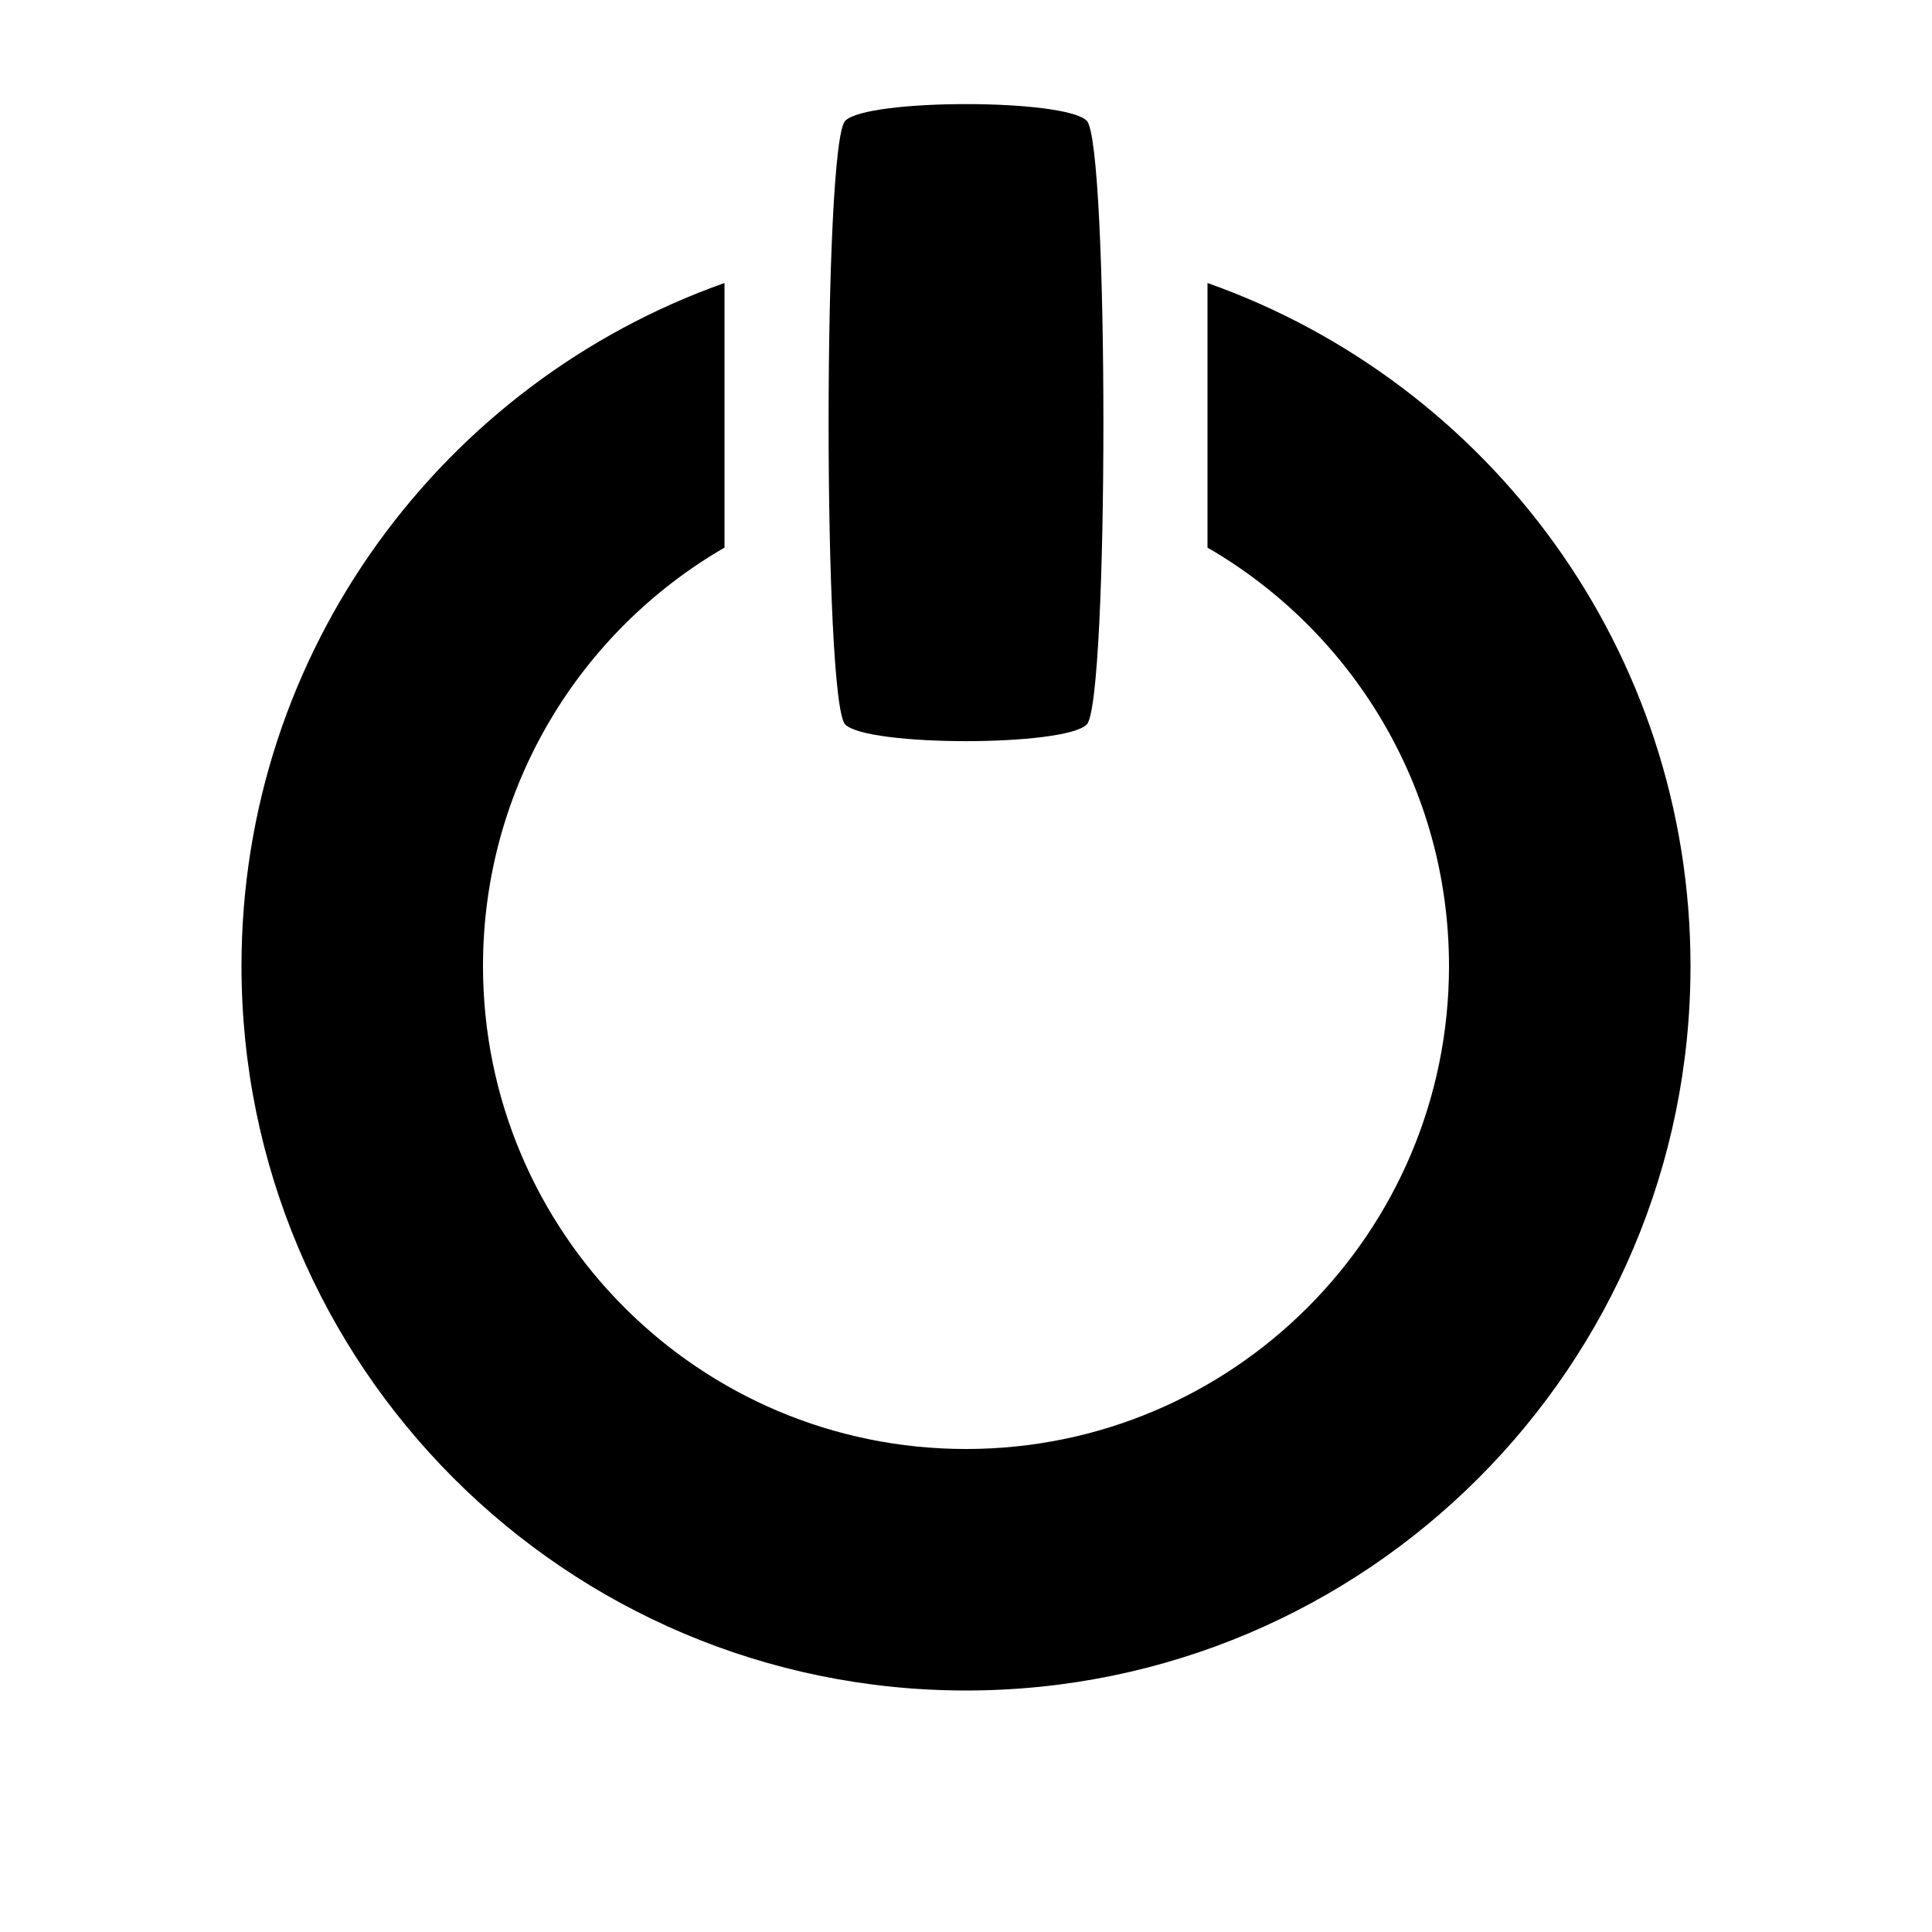
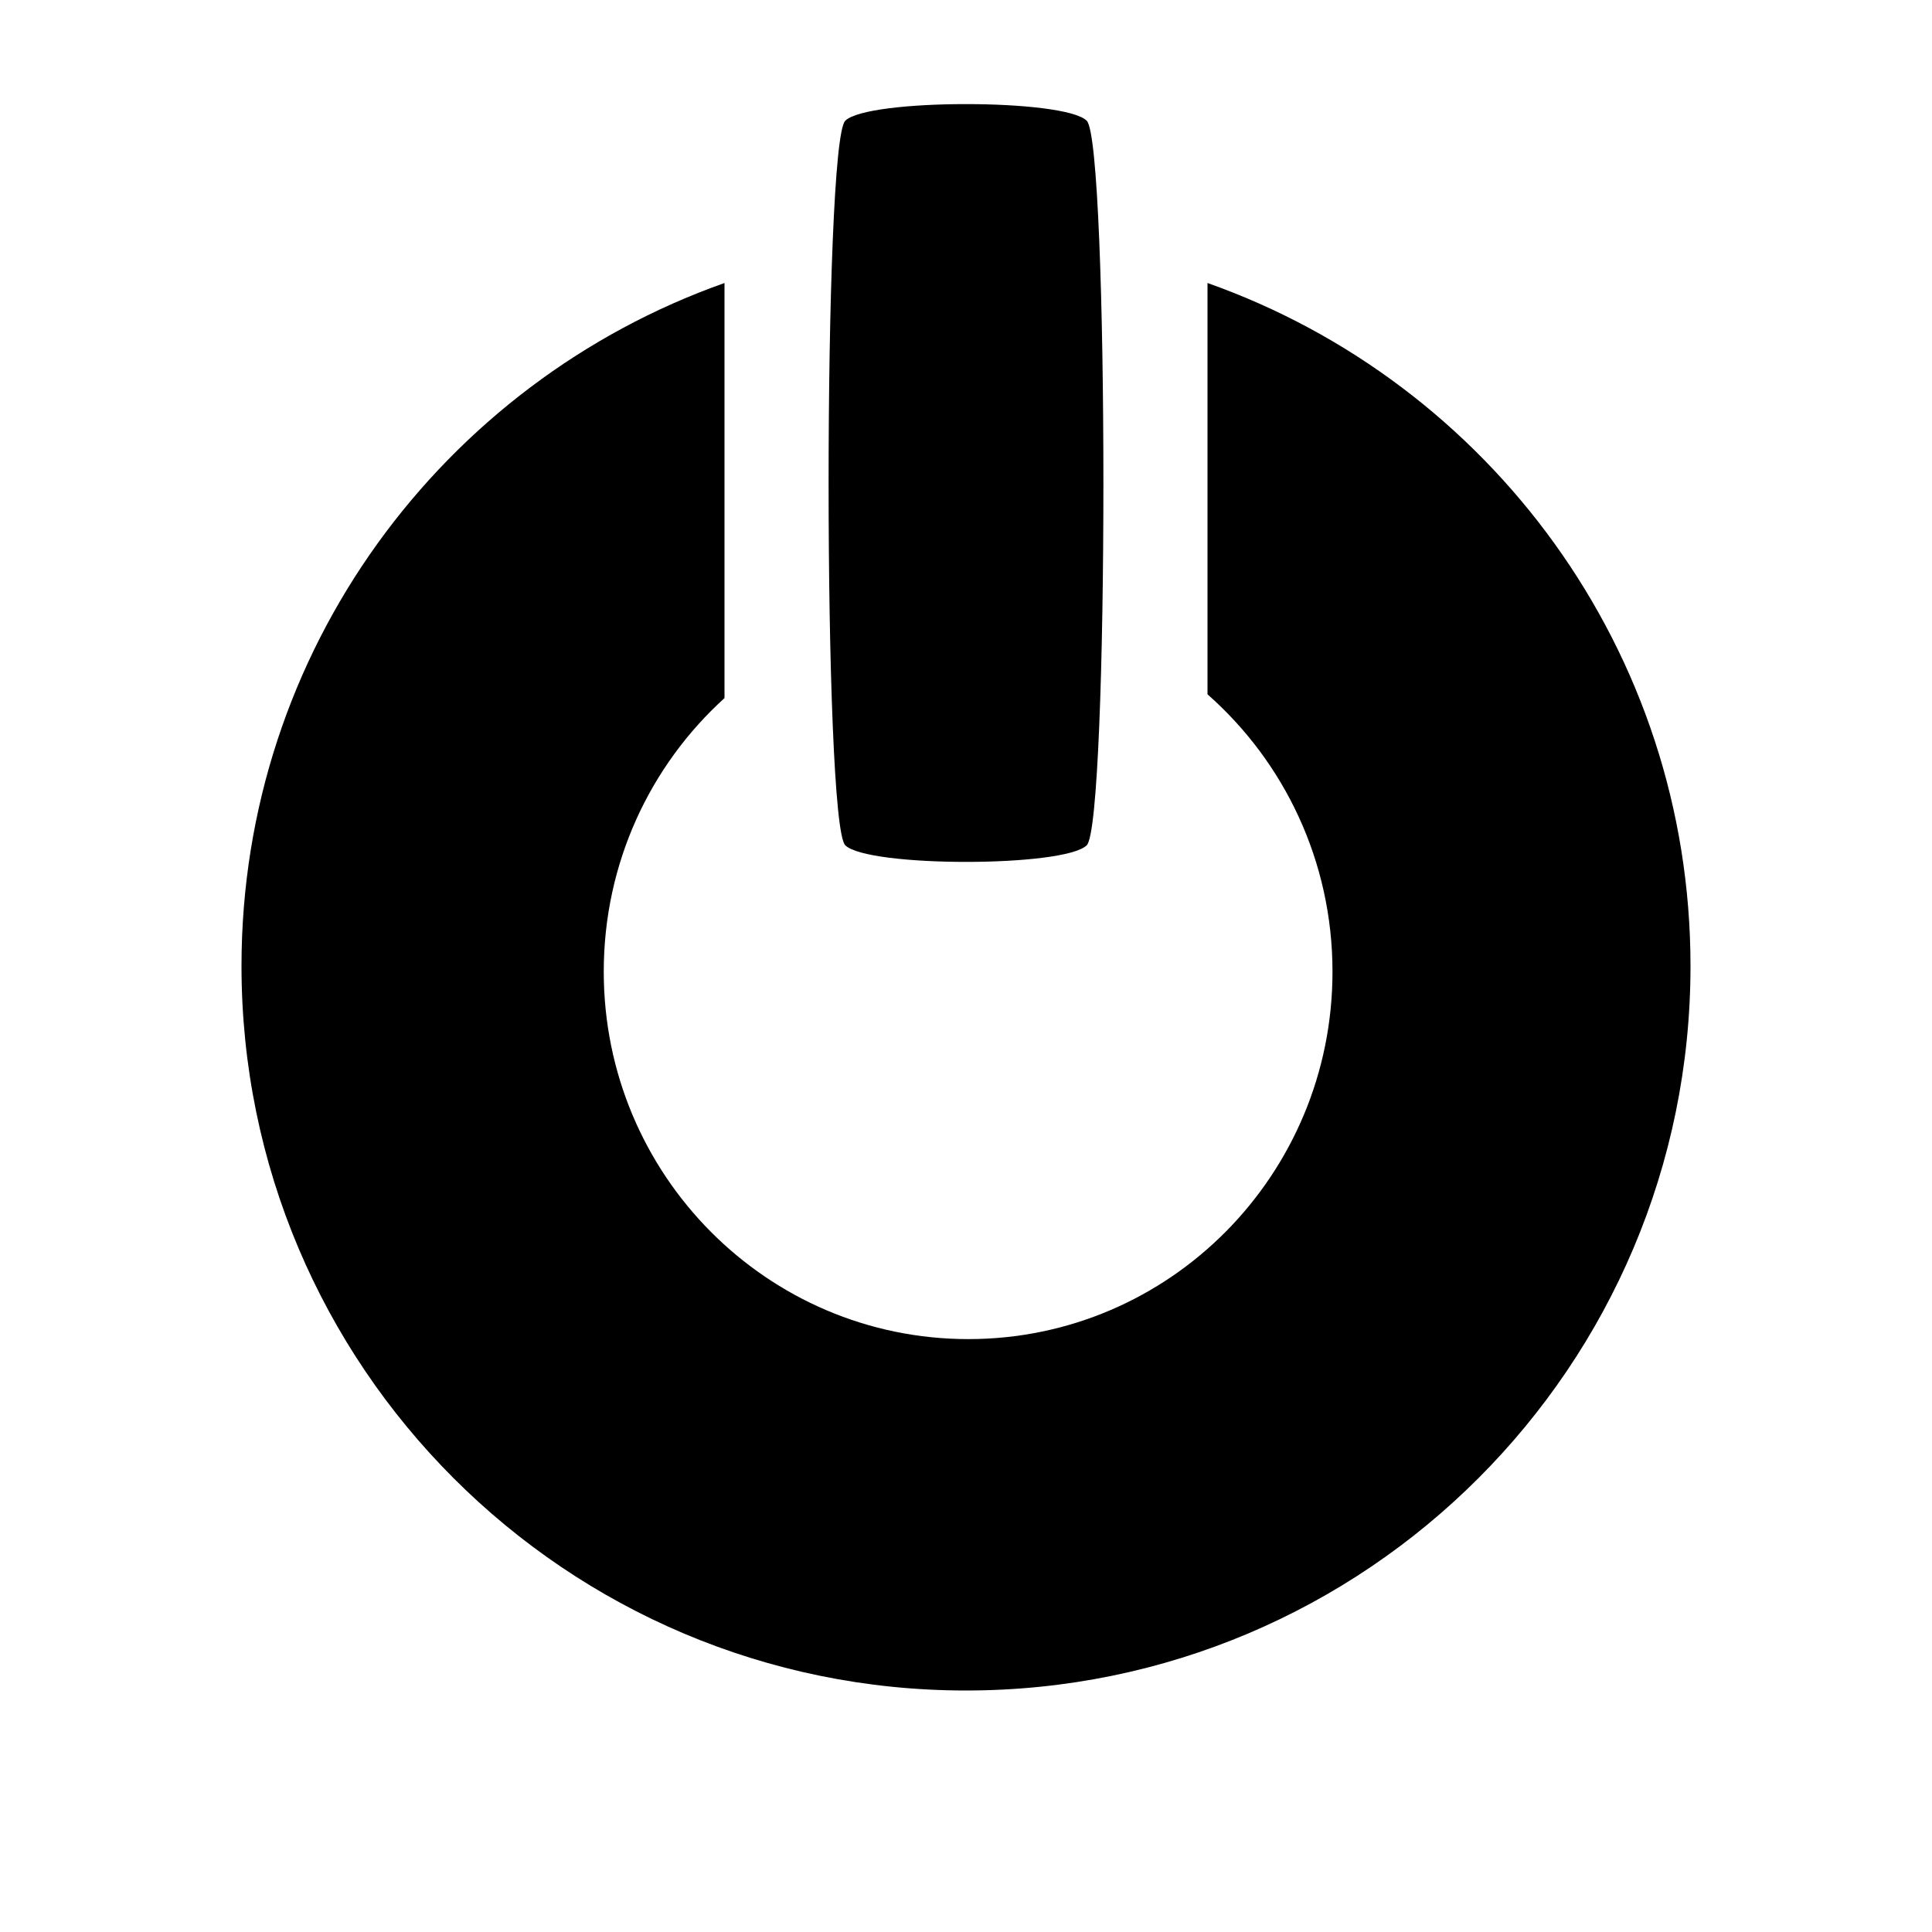
<svg xmlns="http://www.w3.org/2000/svg" width="128" height="128" id="svg2" version="1.1">
  <defs id="defs4">
    <pattern patternUnits="userSpaceOnUse" width="72" height="112" patternTransform="translate(64,916.3622)" id="pattern3607">
      <path style="fill:#000000;fill-opacity:1;stroke:#000000;stroke-width:16;stroke-linecap:round;stroke-linejoin:round;stroke-miterlimit:4;stroke-opacity:1;stroke-dasharray:none" d="M 8,56 48,8 64,8 24,56 l 40,48 -16,0 L 8,56 z" id="path3602" />
    </pattern>
  </defs>
  <g id="layer1" transform="translate(0,-924.3622)">
-     <path transform="translate(0,924.3622)" style="fill:#000000;fill-opacity:1;fill-rule:nonzero;stroke:none" d="m 56,8 c 1.471,-1.471 14.529,-1.471 16,0 1.471,1.471 1.471,38.529 0,40 -1.471,1.471 -14.529,1.471 -16,0 C 54.529,46.529 54.529,9.471 56,8 z" id="path3622" />
-     <path style="fill:#000000;fill-opacity:1;fill-rule:nonzero;stroke:none" d="M 48 18.75 C 29.362 25.342 16 43.104 16 64 C 16 90.51 37.49 112 64 112 C 90.51 112 112 90.51 112 64 C 112 43.104 98.638 25.342 80 18.75 L 80 36.281 C 89.564 41.814 96 52.156 96 64 C 96 81.673 81.673 96 64 96 C 46.327 96 32 81.673 32 64 C 32 52.156 38.436 41.814 48 36.281 L 48 18.75 z " transform="translate(0,924.3622)" id="path3625" />
+     <path transform="translate(0,924.3622)" style="fill:#000000;fill-opacity:1;fill-rule:nonzero;stroke:none" d="m 56,8 c 1.471,-1.471 14.529,-1.471 16,0 1.471,1.471 1.471,46.529 0,48 -1.471,1.471 -14.529,1.471 -16,0 C 54.529,54.529 54.529,9.471 56,8 z" id="path3622" />
+     <path style="fill:#000000;fill-opacity:1;fill-rule:nonzero;stroke:none" d="M 48 18.75 C 29.362 25.342 16 43.104 16 64 C 16 90.51 37.49 112 64 112 C 90.51 112 112 90.51 112 64 C 112 43.104 98.638 25.342 80 18.75 L 80 46 C 85.072 50.47 88.281 57.045 88.281 64.375 C 88.281 77.829 77.491 88.719 64.156 88.719 C 50.822 88.719 40 77.829 40 64.375 C 40 57.18 43.081 50.713 48 46.25 L 48 18.75 z " transform="translate(0,924.3622)" id="path2817" />
  </g>
</svg>
